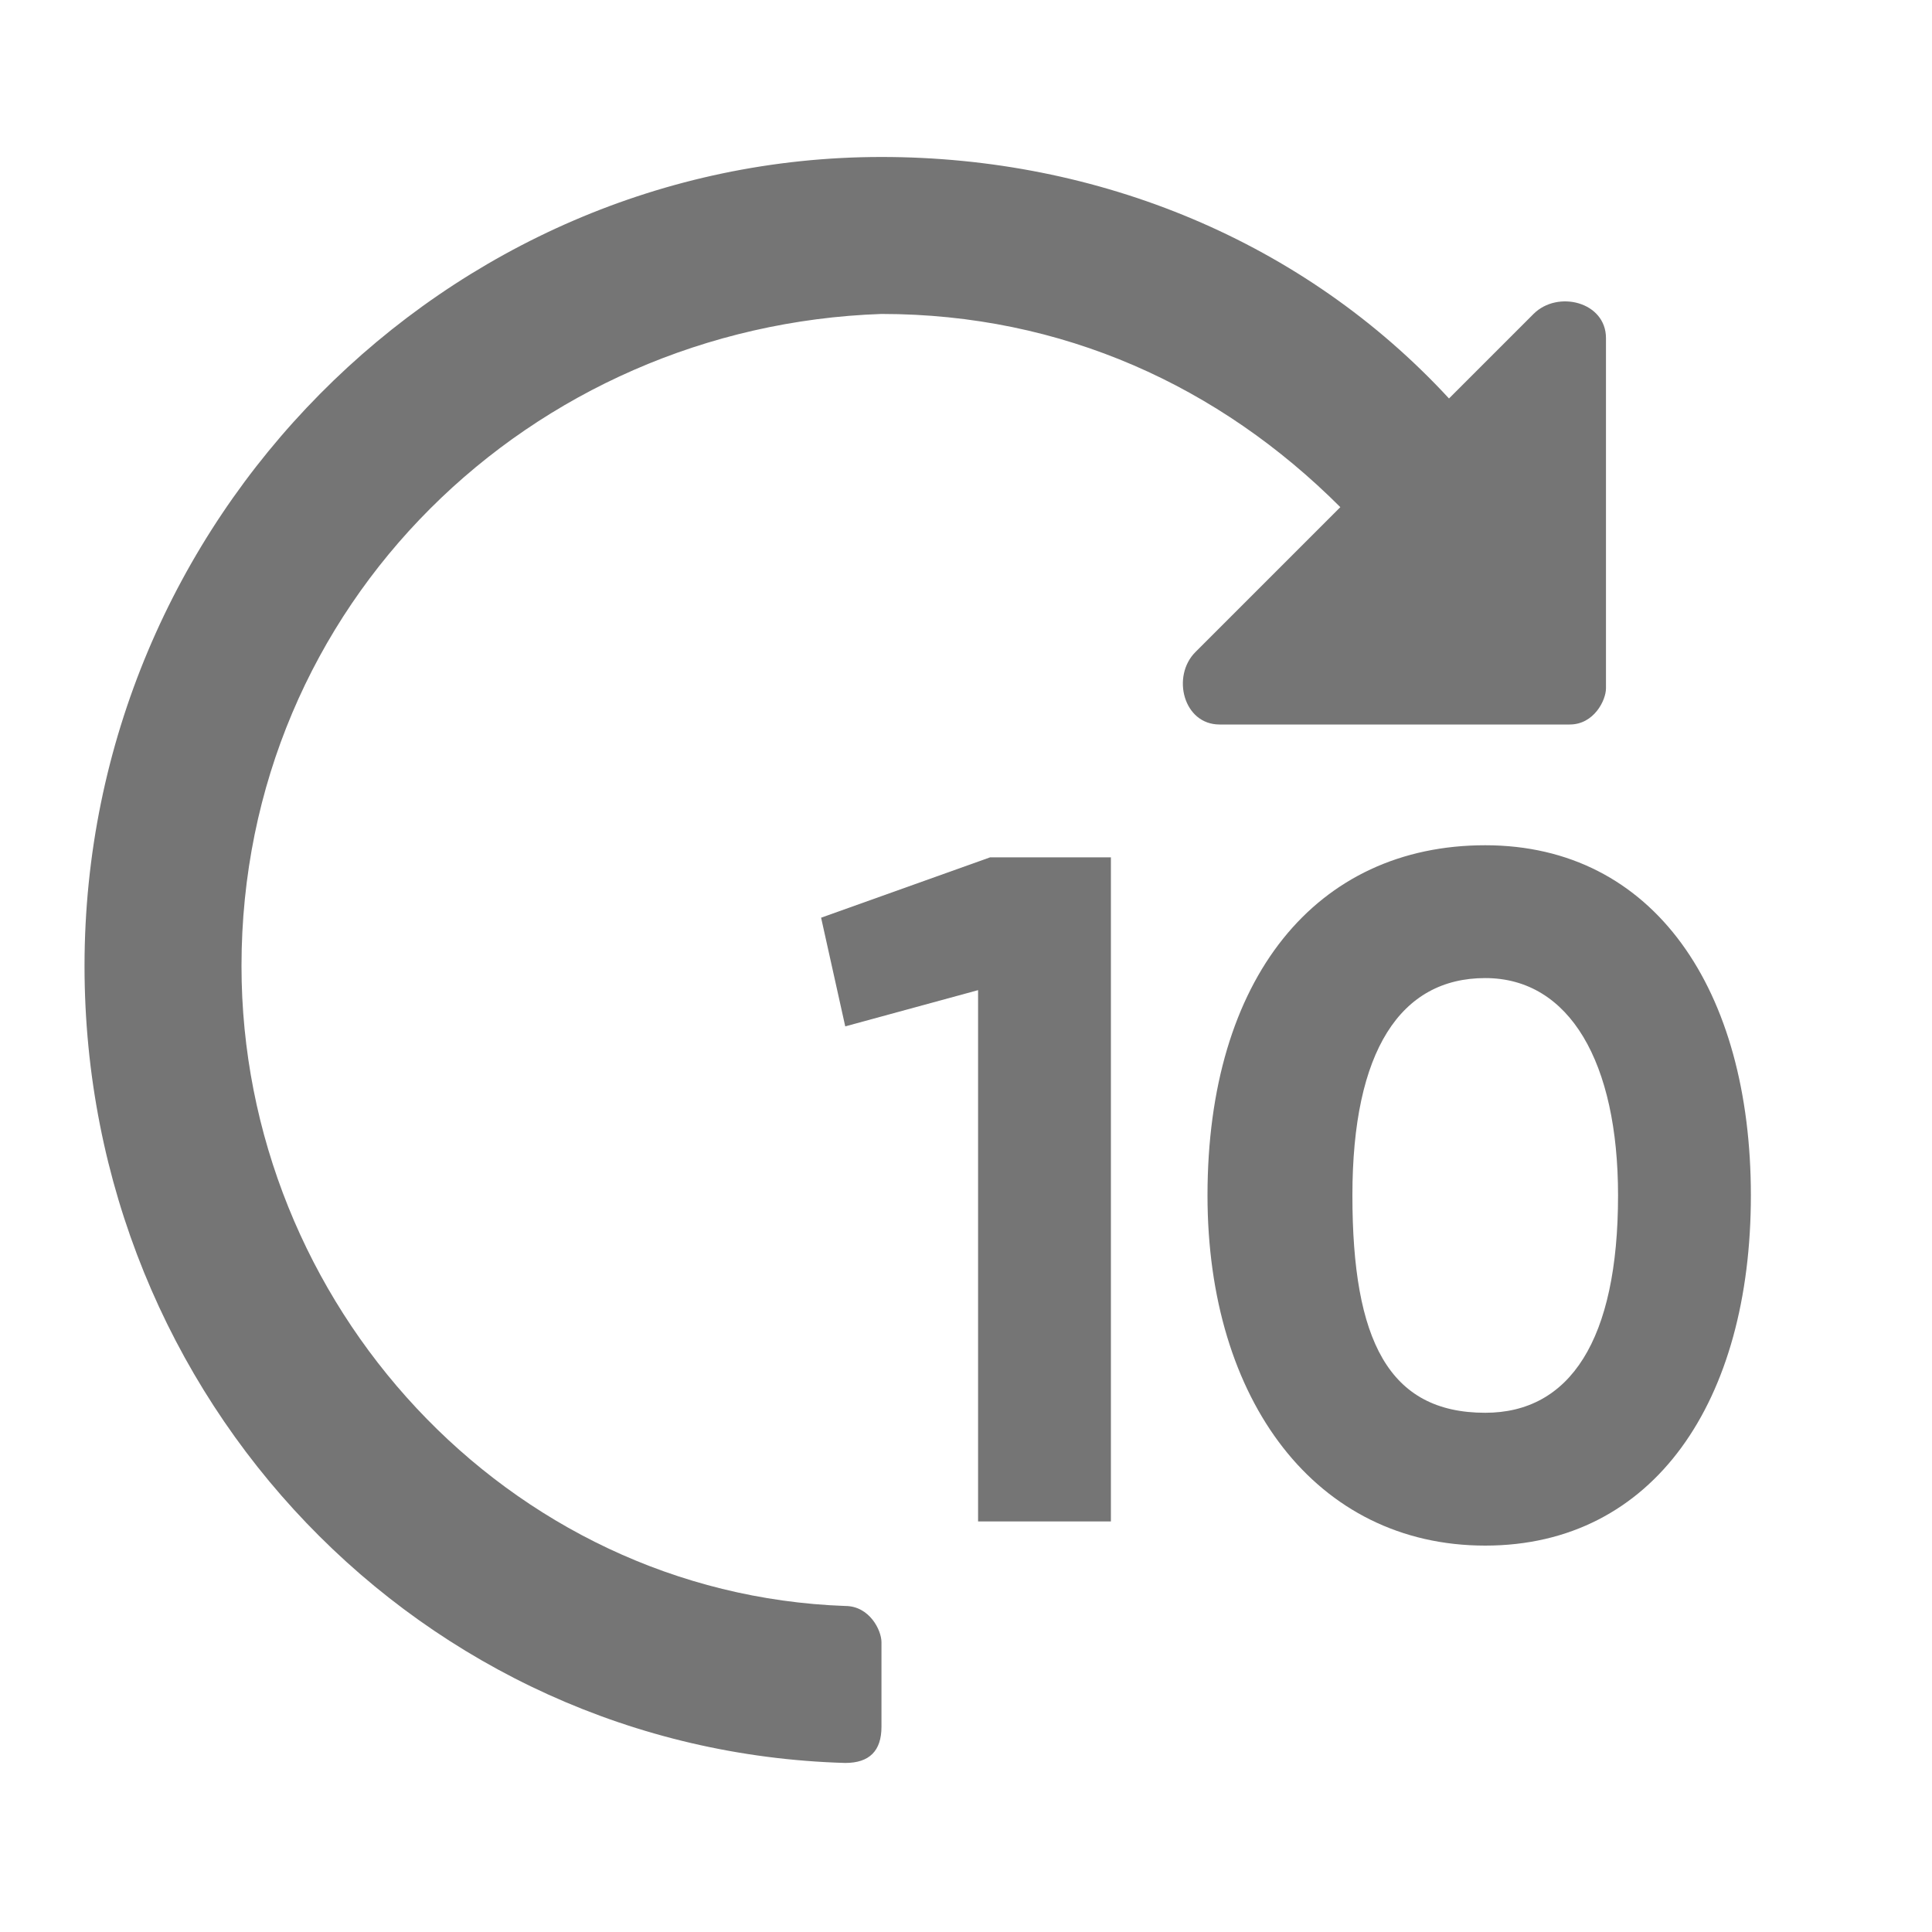
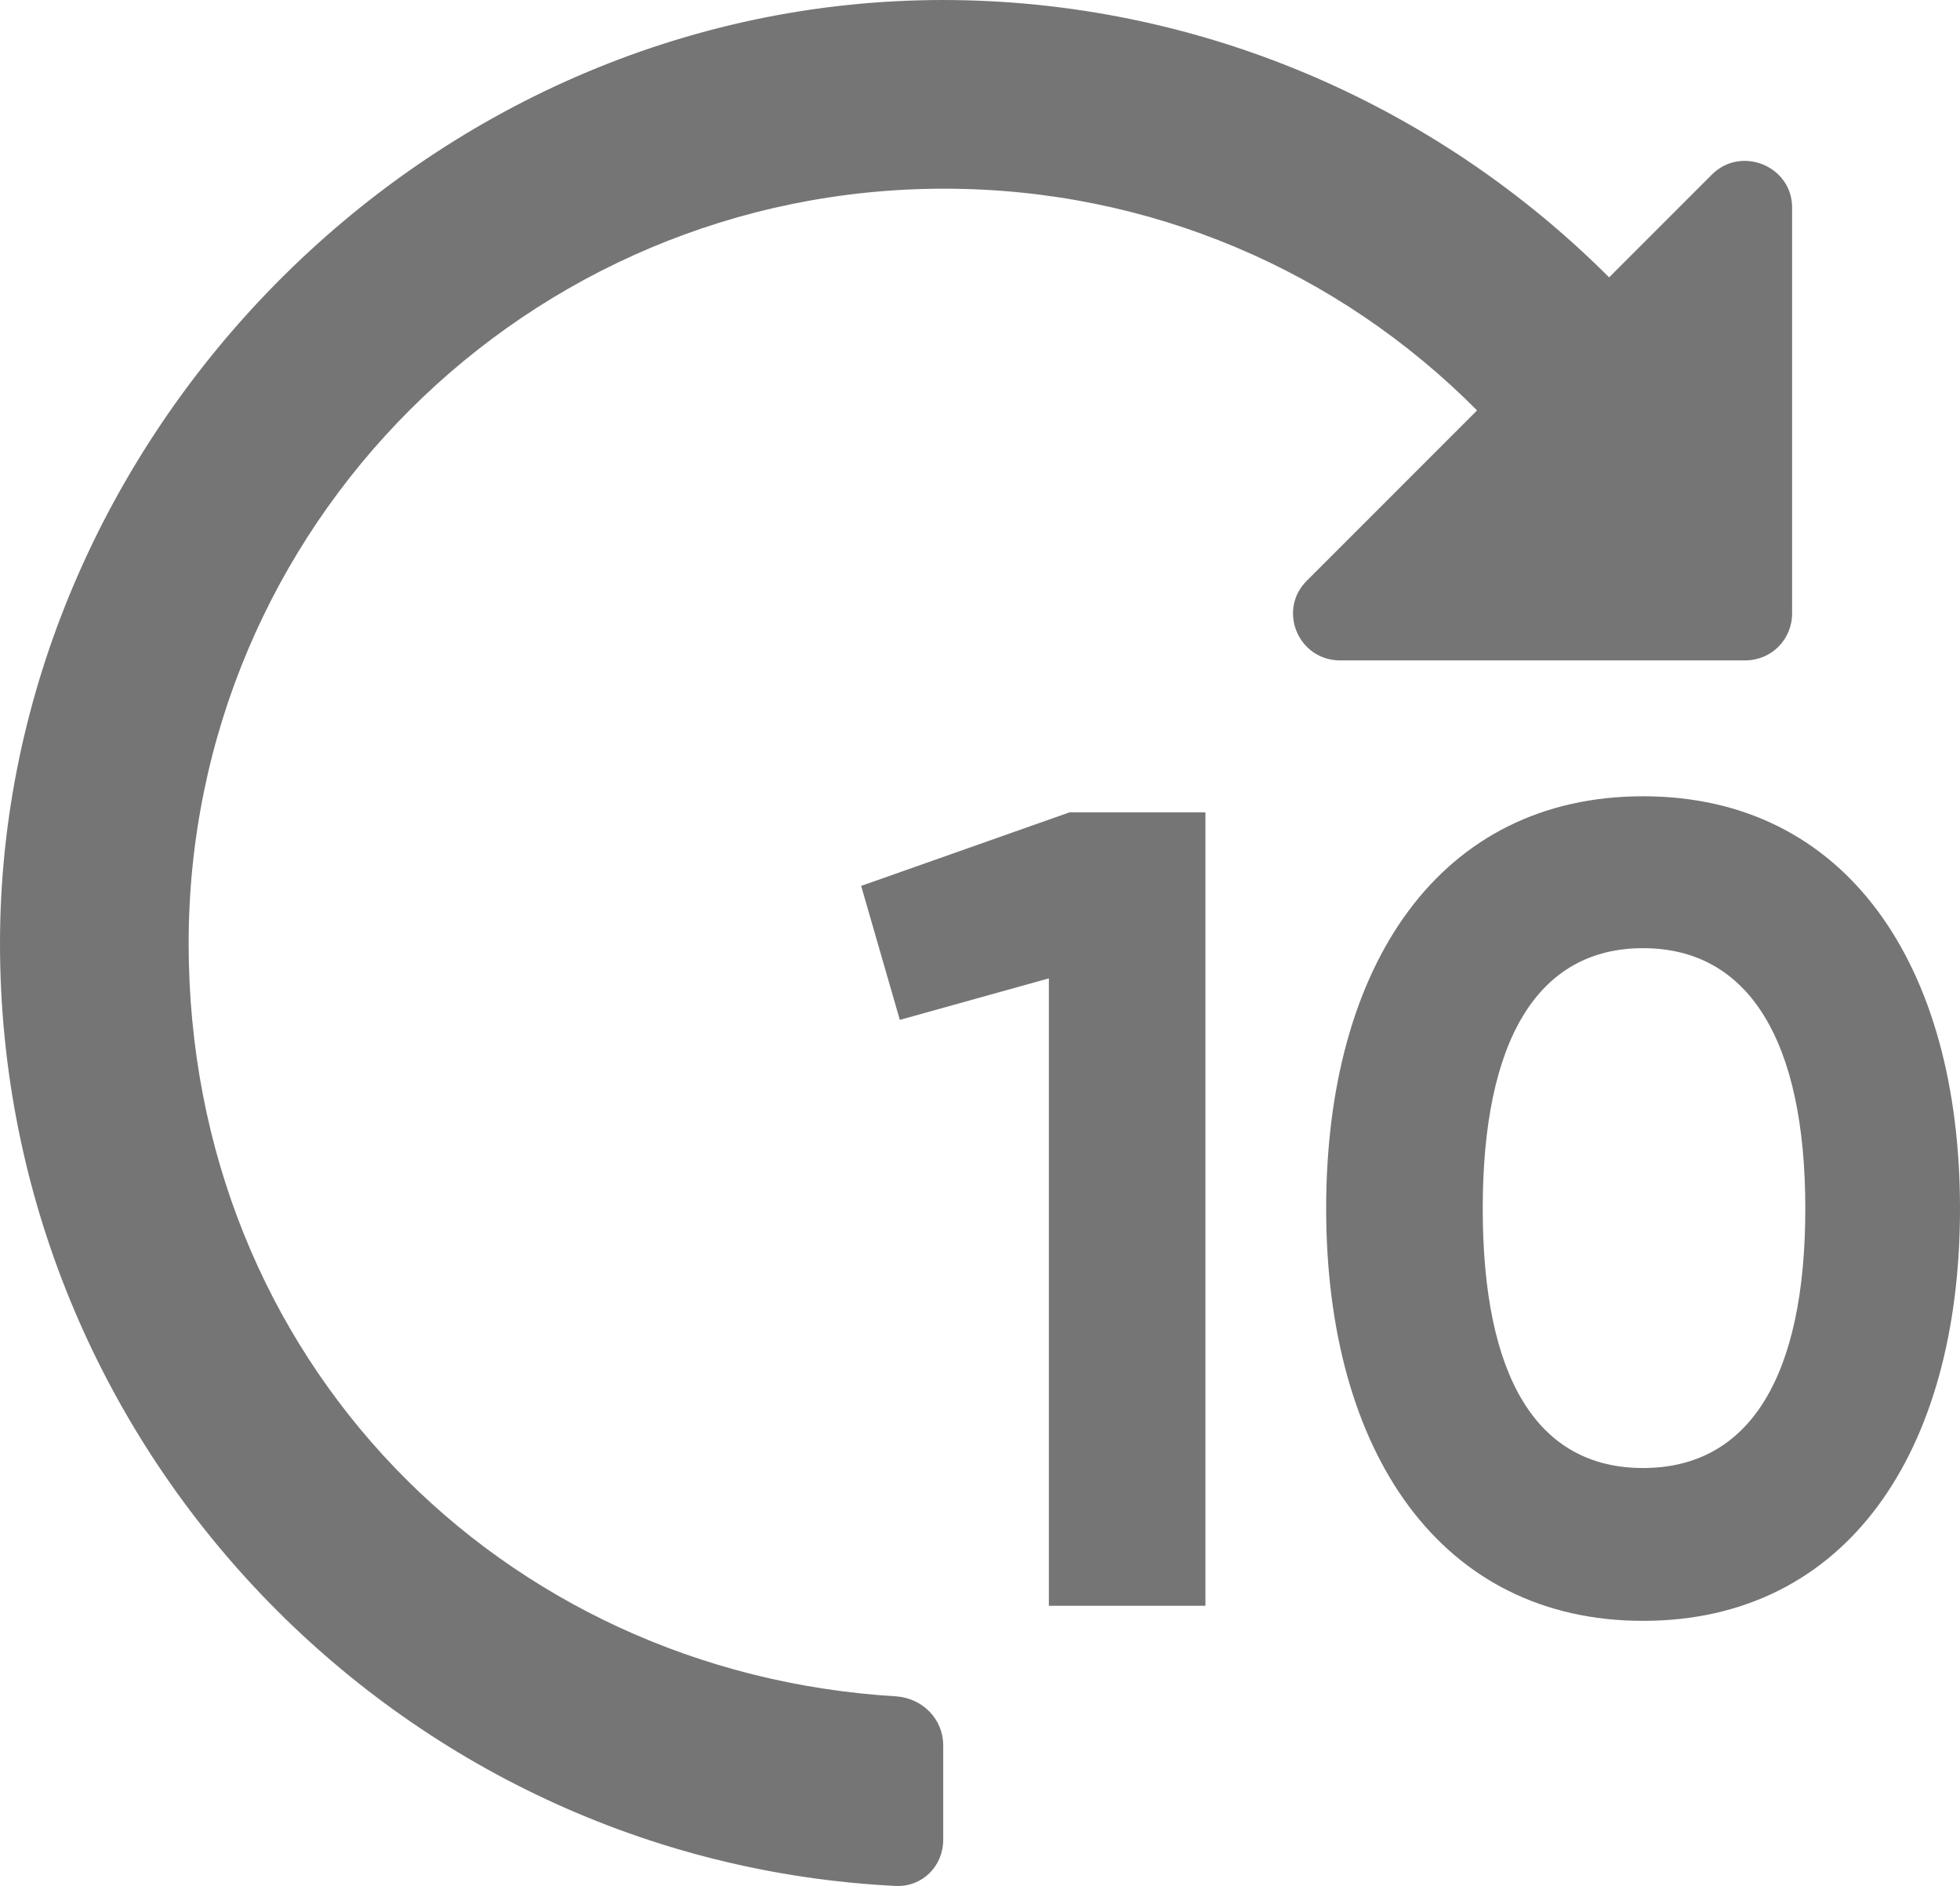
- <svg xmlns="http://www.w3.org/2000/svg" version="1.1" id="Calque_1" x="0px" y="0px" viewBox="0 0 16 16" style="enable-background:new 0 0 16 16;" xml:space="preserve">
-   <style type="text/css">
- 	.st0{fill:#757575;}
- </style>
-   <g>
-     <path class="st0" d="M7.3,1.3c1.8,0,3.5,0.7,4.7,2l0.7-0.7c0.2-0.2,0.6-0.1,0.6,0.2v2.9C13.3,5.8,13.2,6,13,6h-2.9   C9.8,6,9.7,5.6,9.9,5.4l1.2-1.2c-1-1-2.3-1.6-3.8-1.6C4.4,2.7,2,5,2,8c0,2.8,2.2,5.2,5,5.3c0.2,0,0.3,0.2,0.3,0.3v0.7   c0,0.2-0.1,0.3-0.3,0.3c-3.5-0.1-6.3-3-6.3-6.6C0.7,4.3,3.7,1.3,7.3,1.3L7.3,1.3z" />
-     <path class="st0" d="M8.2,7.1L6.8,7.6L7,8.5l1.1-0.3v4.4h1.1V7.1H8.2z" />
-     <path class="st0" d="M12.3,12.8c1.4,0,2.2-1.2,2.2-2.9S13.7,7,12.3,7C10.9,7,10,8.1,10,9.9C10,11.6,10.9,12.8,12.3,12.8z    M12.3,11.7c-0.8,0-1.1-0.6-1.1-1.8s0.4-1.8,1.1-1.8s1.1,0.7,1.1,1.8C13.4,11.1,13,11.7,12.3,11.7z" />
-   </g>
+ <svg xmlns="http://www.w3.org/2000/svg" id="a" viewBox="0 0 20.78 19.99">
+   <path d="M9.99,0C12.7,0,15.22,1.1,17.06,2.94l1.09-1.09c.31-.31,.85-.09,.85,.35V6.5c0,.28-.22,.5-.5,.5h-4.29c-.45,0-.67-.54-.35-.85l1.8-1.8c-1.47-1.48-3.47-2.35-5.65-2.35C5.59,2,2,5.58,2,10s3.32,7.73,7.5,7.98c.28,.02,.5,.24,.5,.52v1c0,.28-.22,.5-.5,.49C4.22,19.73,0,15.34,0,10S4.49,0,10,0h-.01Z" fill="#757575" />
+   <path d="M11.34,8.61l-2.21,.78,.41,1.42,1.58-.44v6.65h1.66V8.61h-1.44Z" fill="#757575" />
+   <path d="M17.42,17.18c2.15,0,3.36-1.78,3.36-4.37s-1.21-4.37-3.36-4.37-3.36,1.78-3.36,4.37,1.22,4.37,3.36,4.37Zm0-1.62c-1.13,0-1.7-.97-1.7-2.75s.58-2.76,1.7-2.76,1.72,.98,1.72,2.76-.59,2.75-1.72,2.75Z" fill="#757575" />
</svg>
